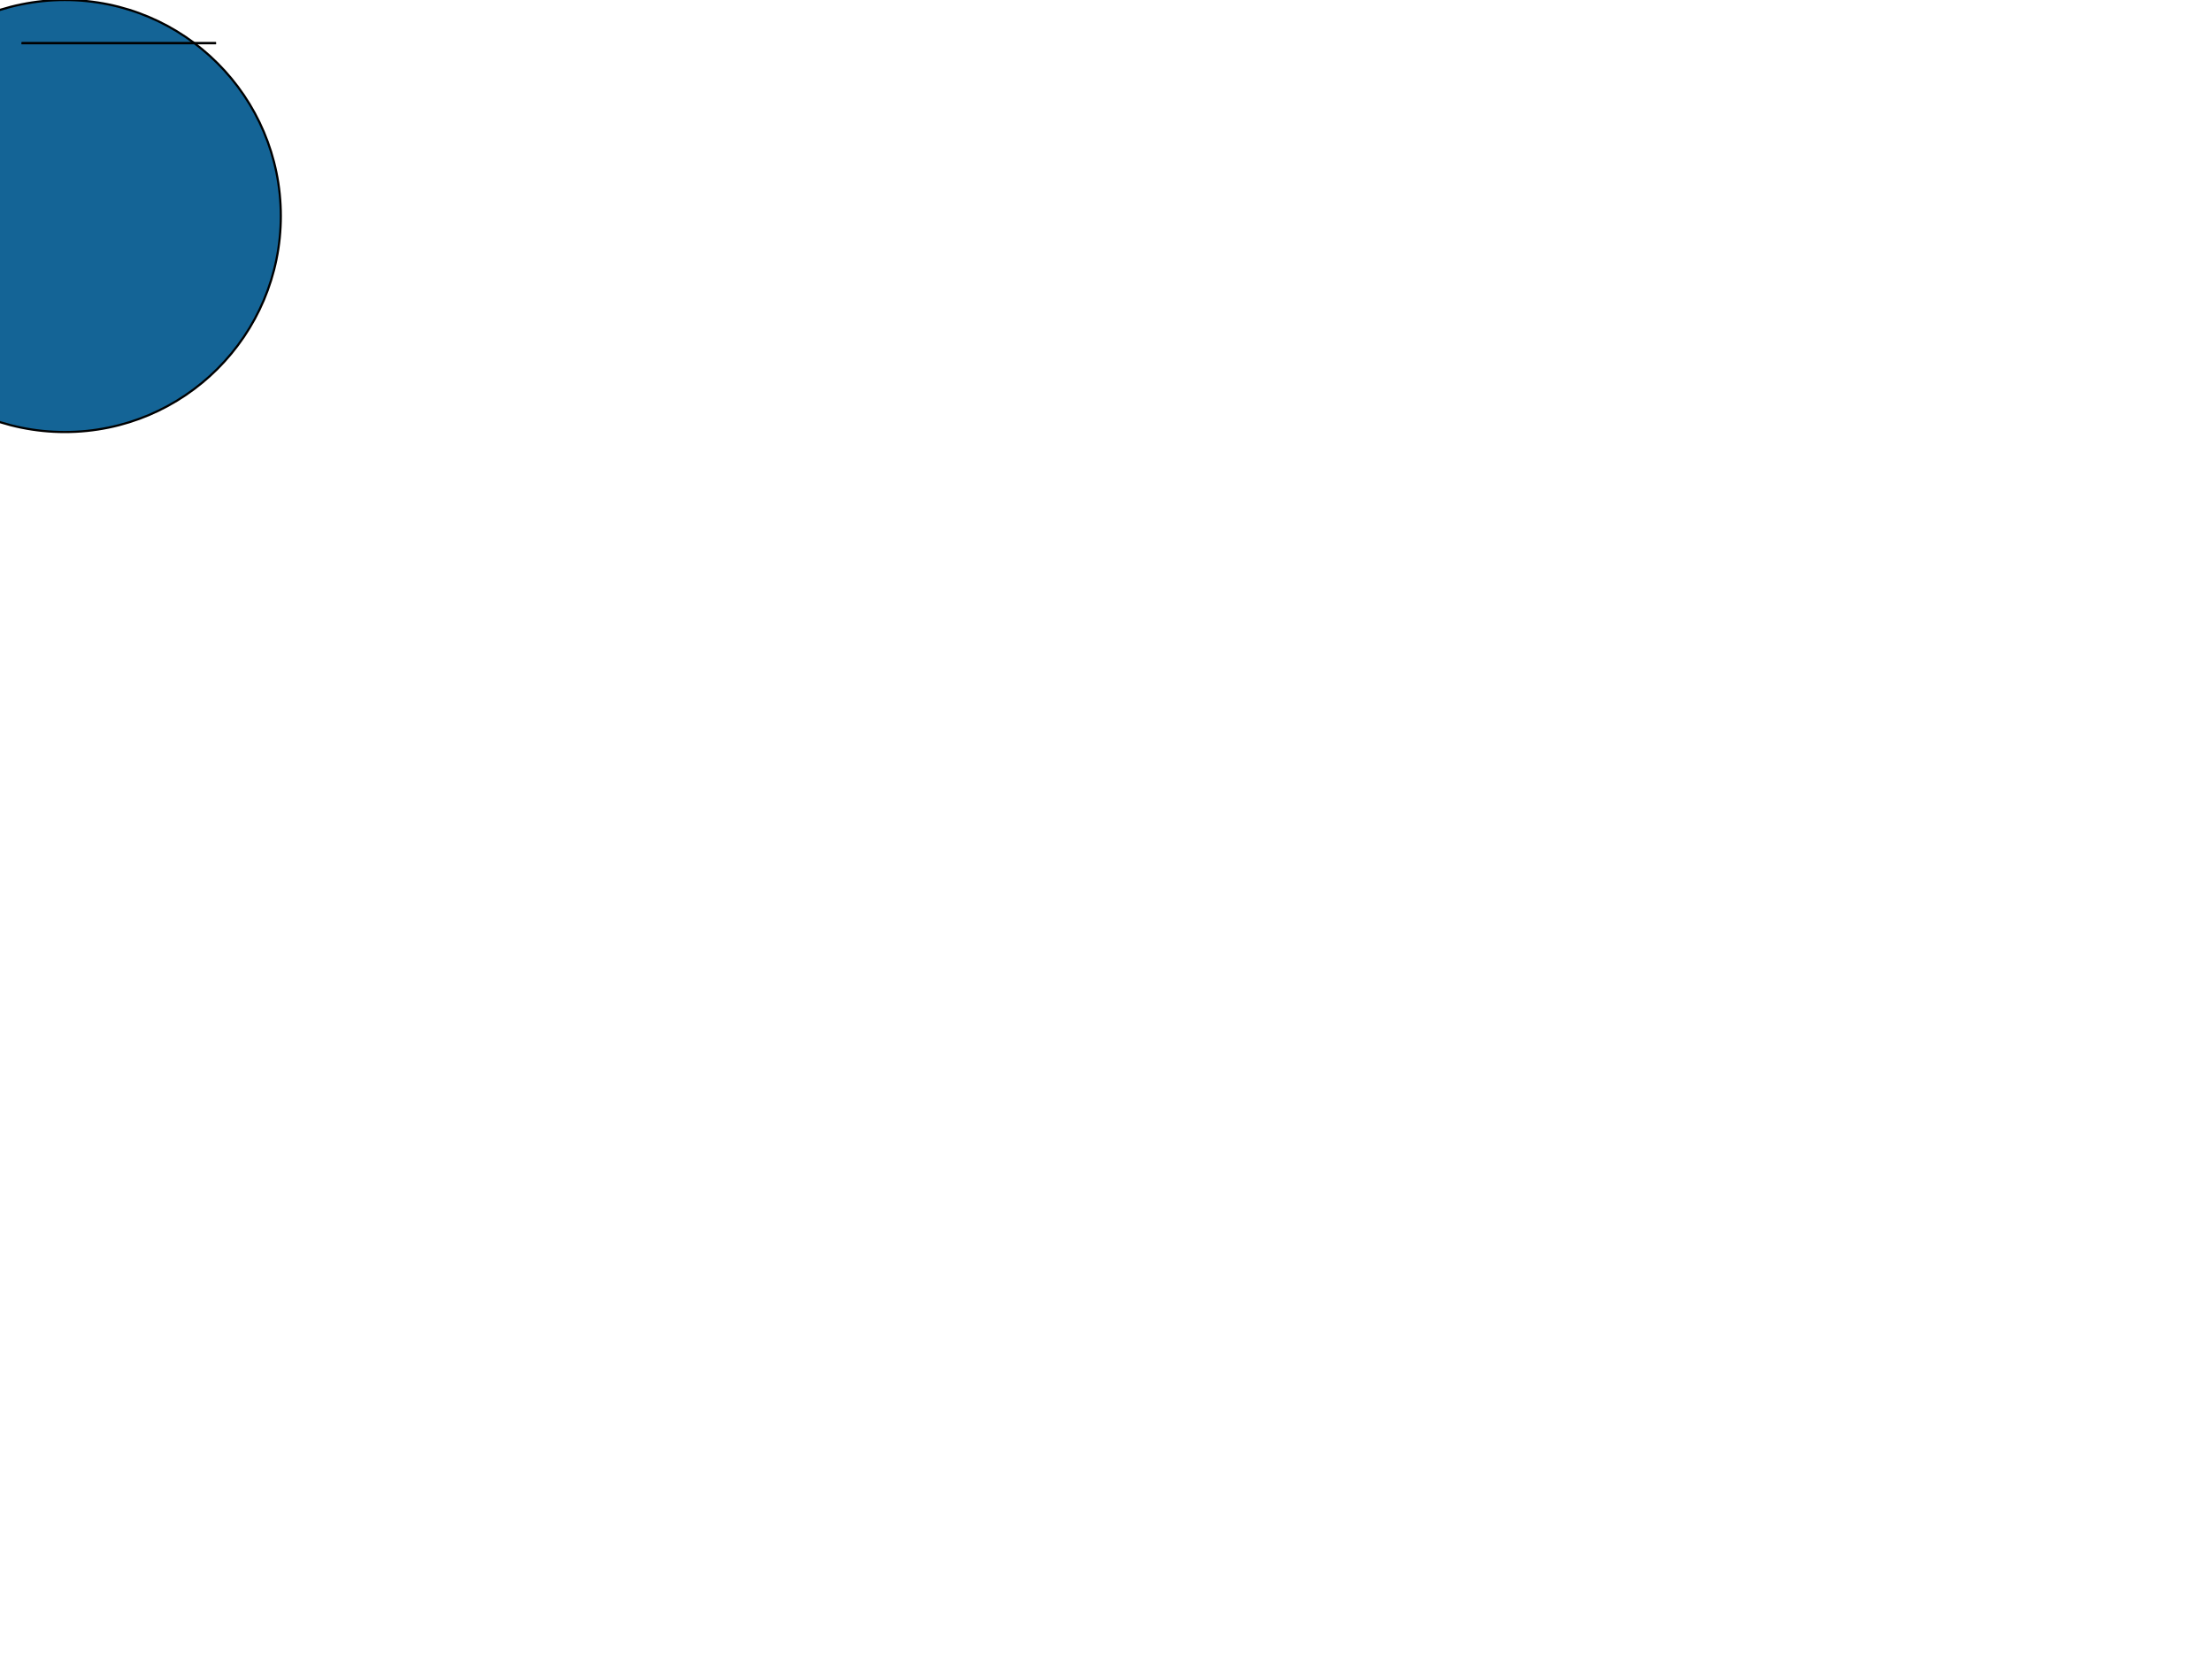
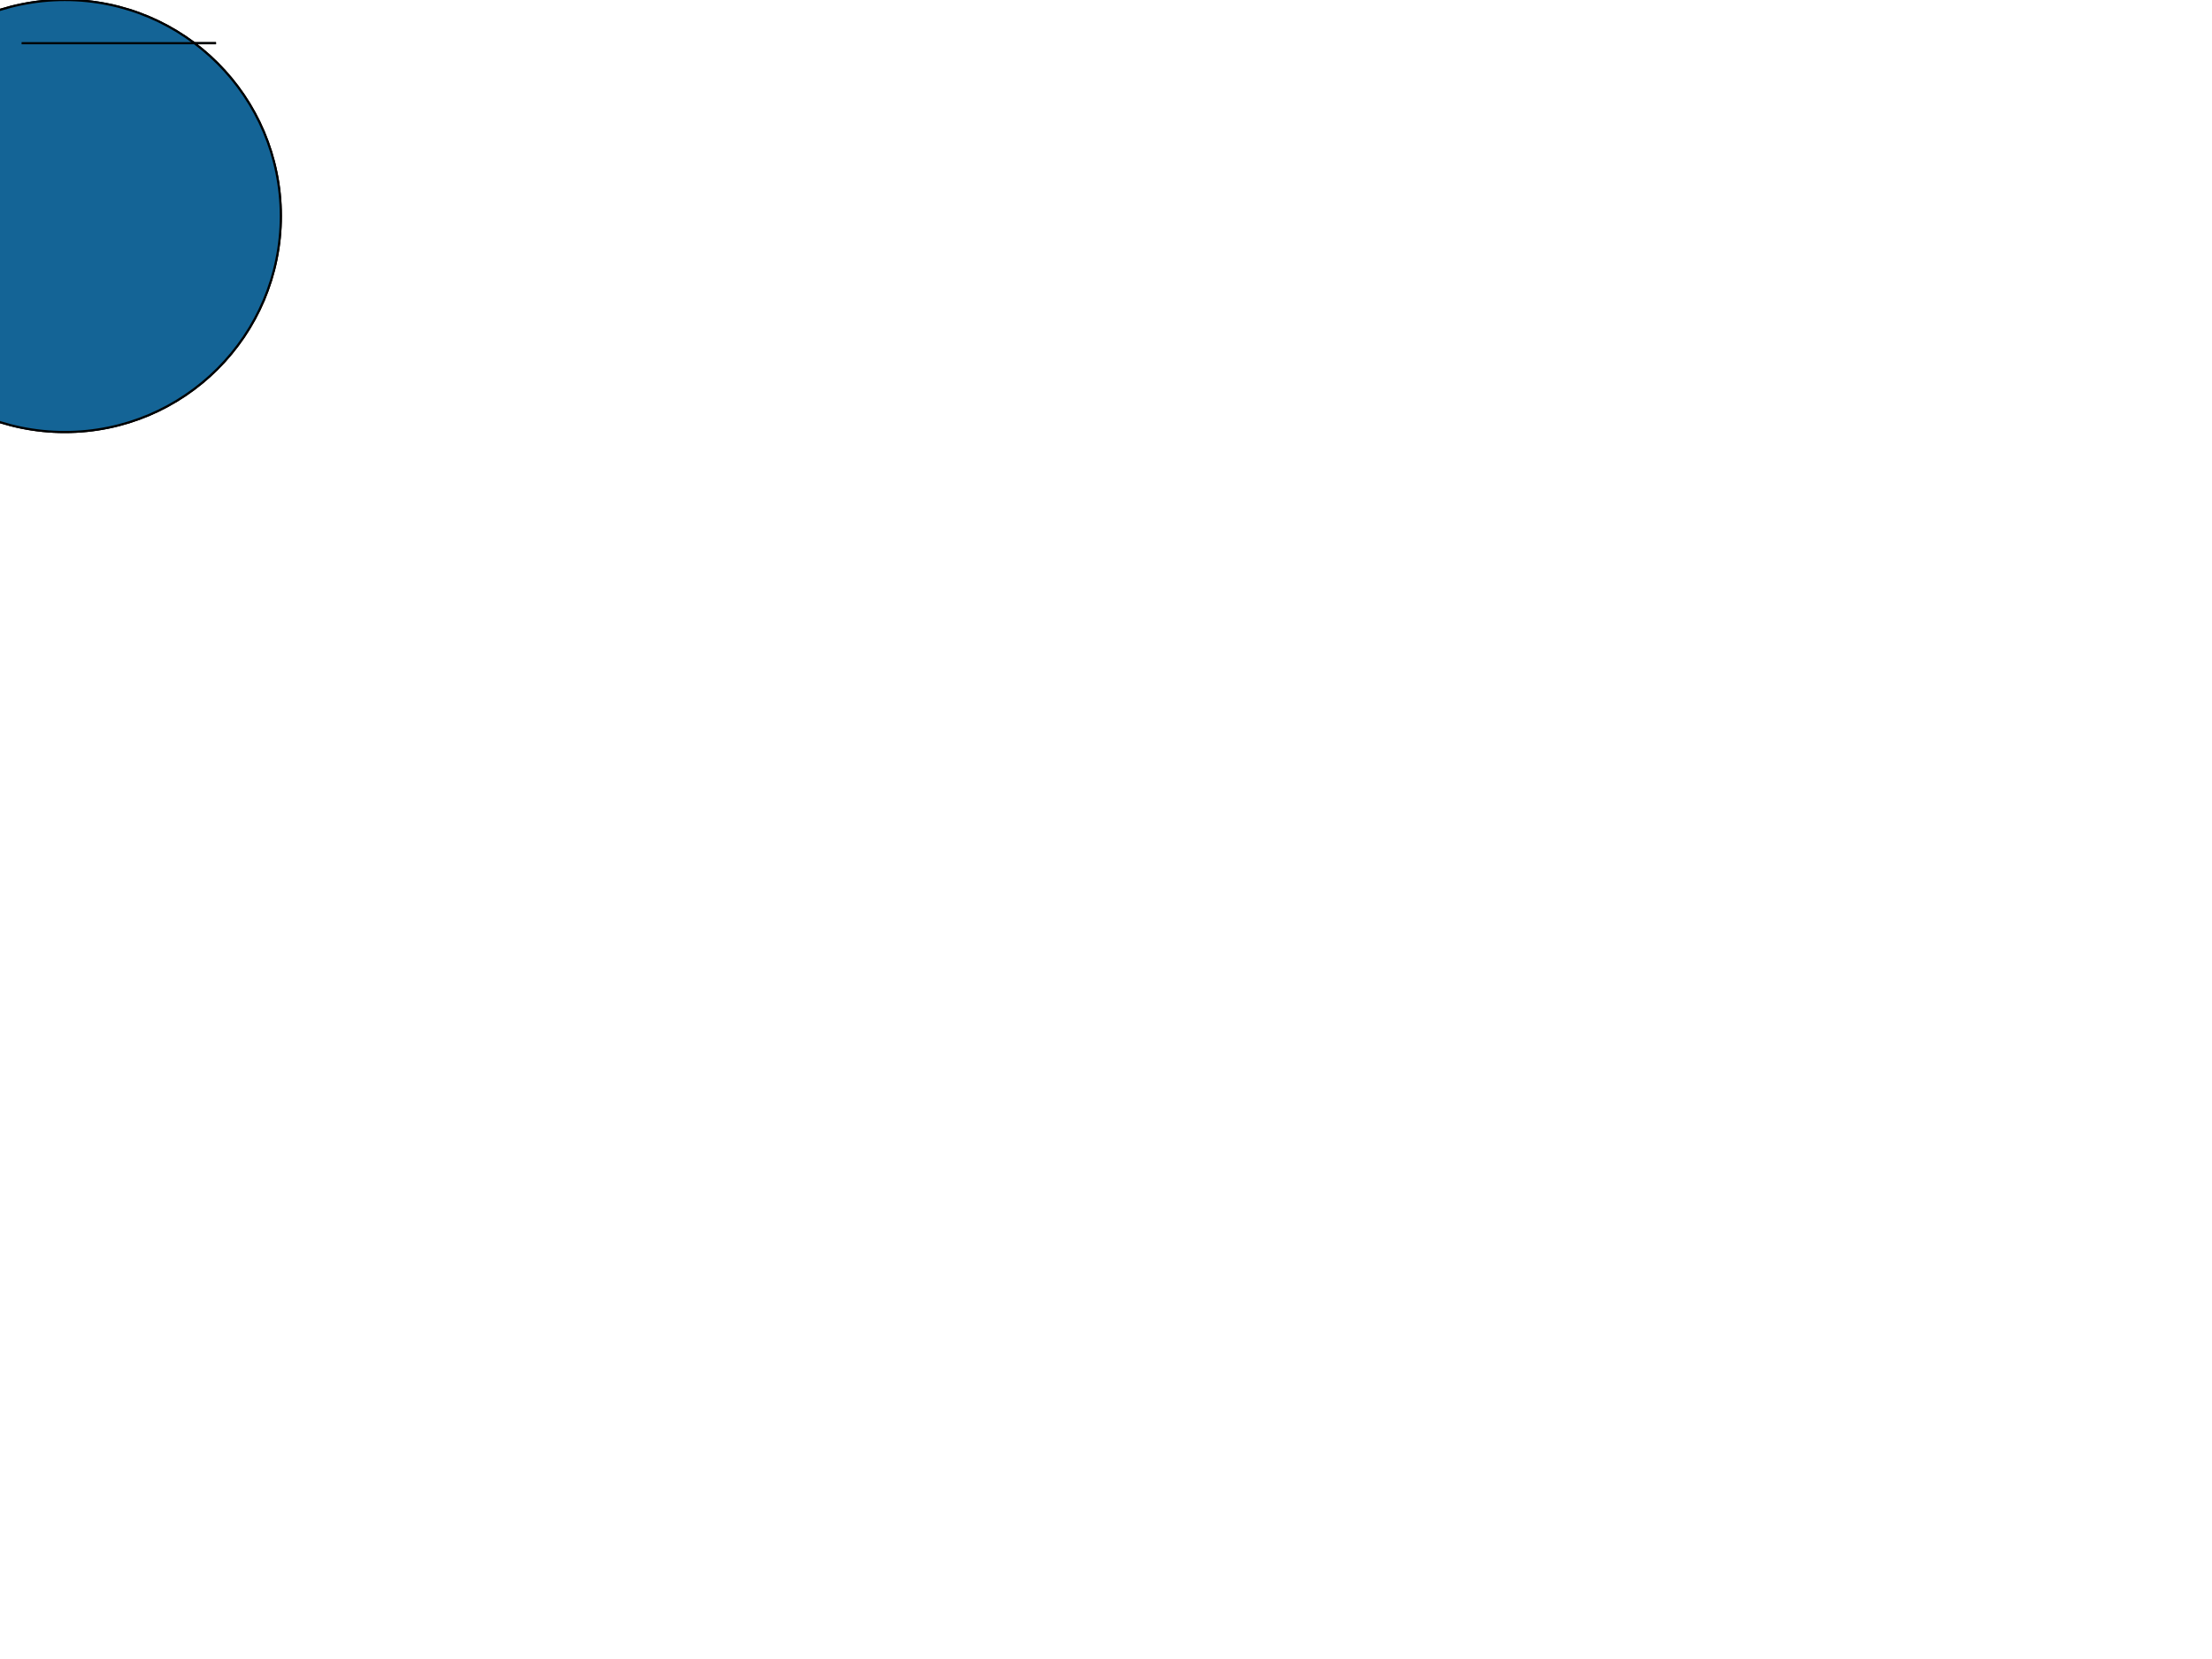
<svg xmlns="http://www.w3.org/2000/svg" version="1.1" width="1024" height="768">
  <circle cx="30" cy="100" r="100" stroke="rgb(0,0,0)" stroke-width="1" fill="rgb(20,100,150)" />
  <polygon points="10,20 100,20 100,20 10,20" stroke="rgb(0,0,0)" stroke-width="1" fill="rgb(20,100,150)" />
+   <circle cx="30" cy="100" r="100" stroke="rgb(0,0,0)" stroke-width="1" fill="rgb(20,100,150)" />
  <polygon points="10,20 100,20 100,20 10,20" stroke="rgb(0,0,0)" stroke-width="1" fill="rgb(20,100,150)" />
</svg>
